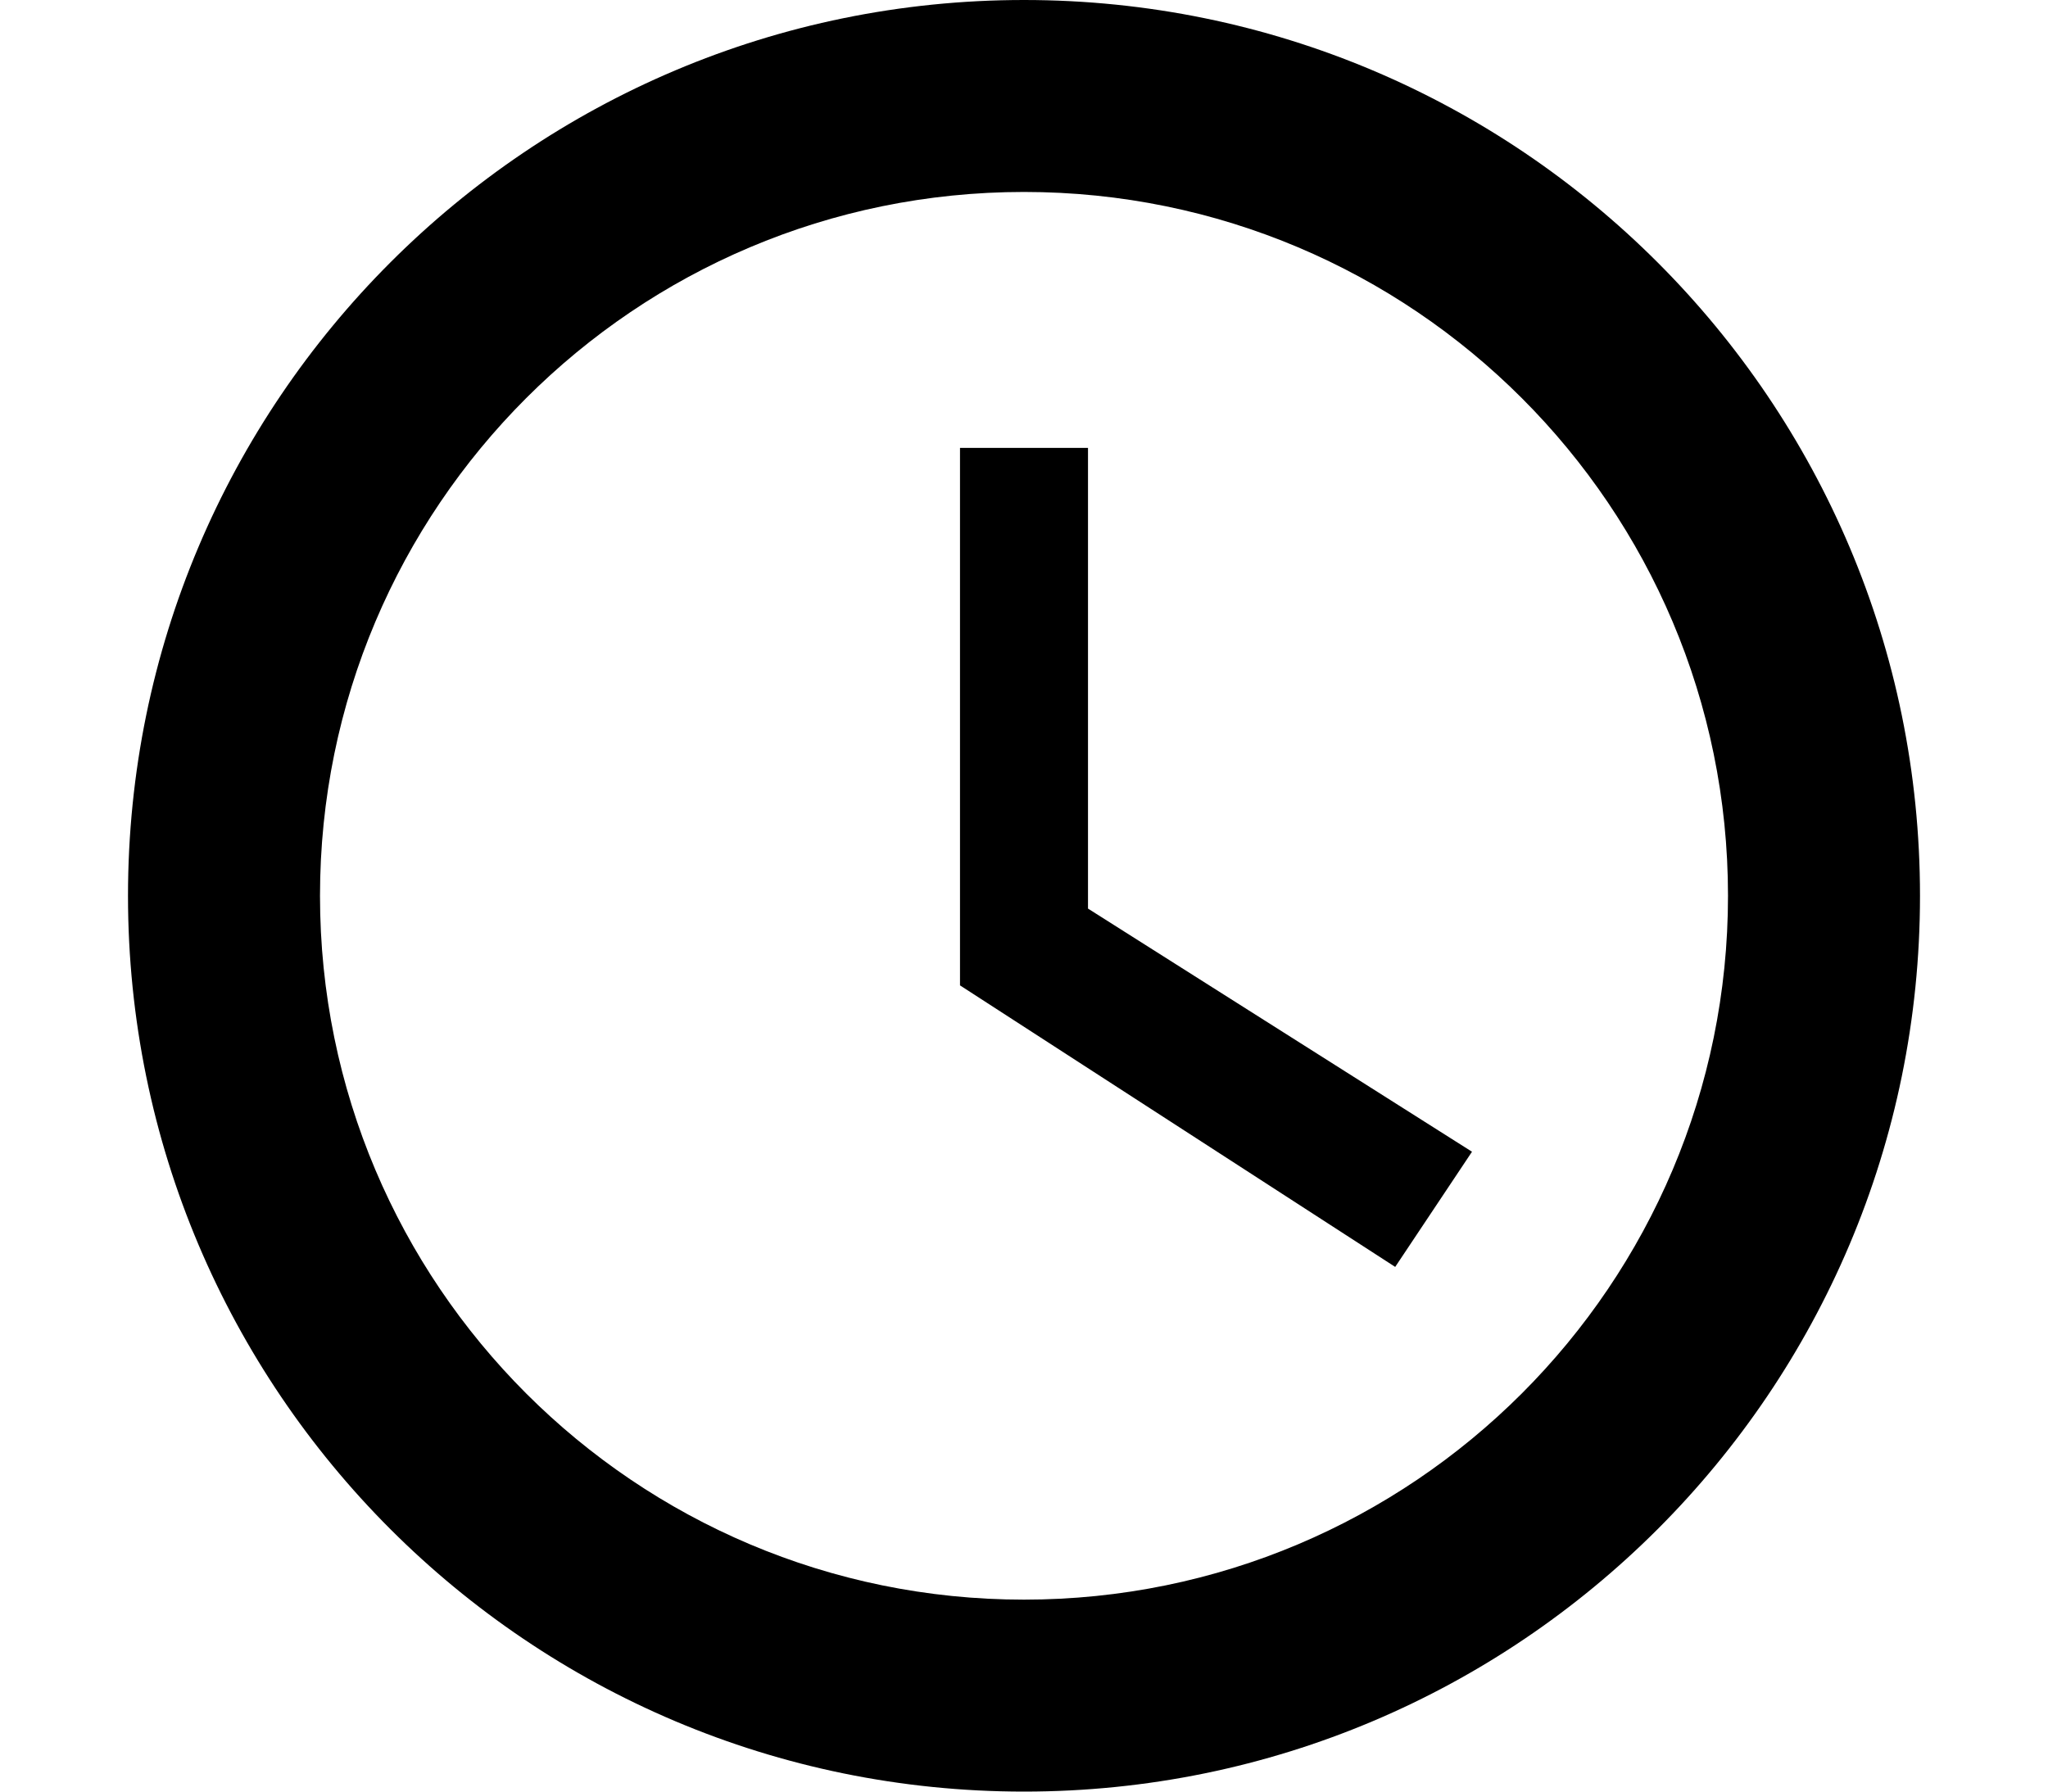
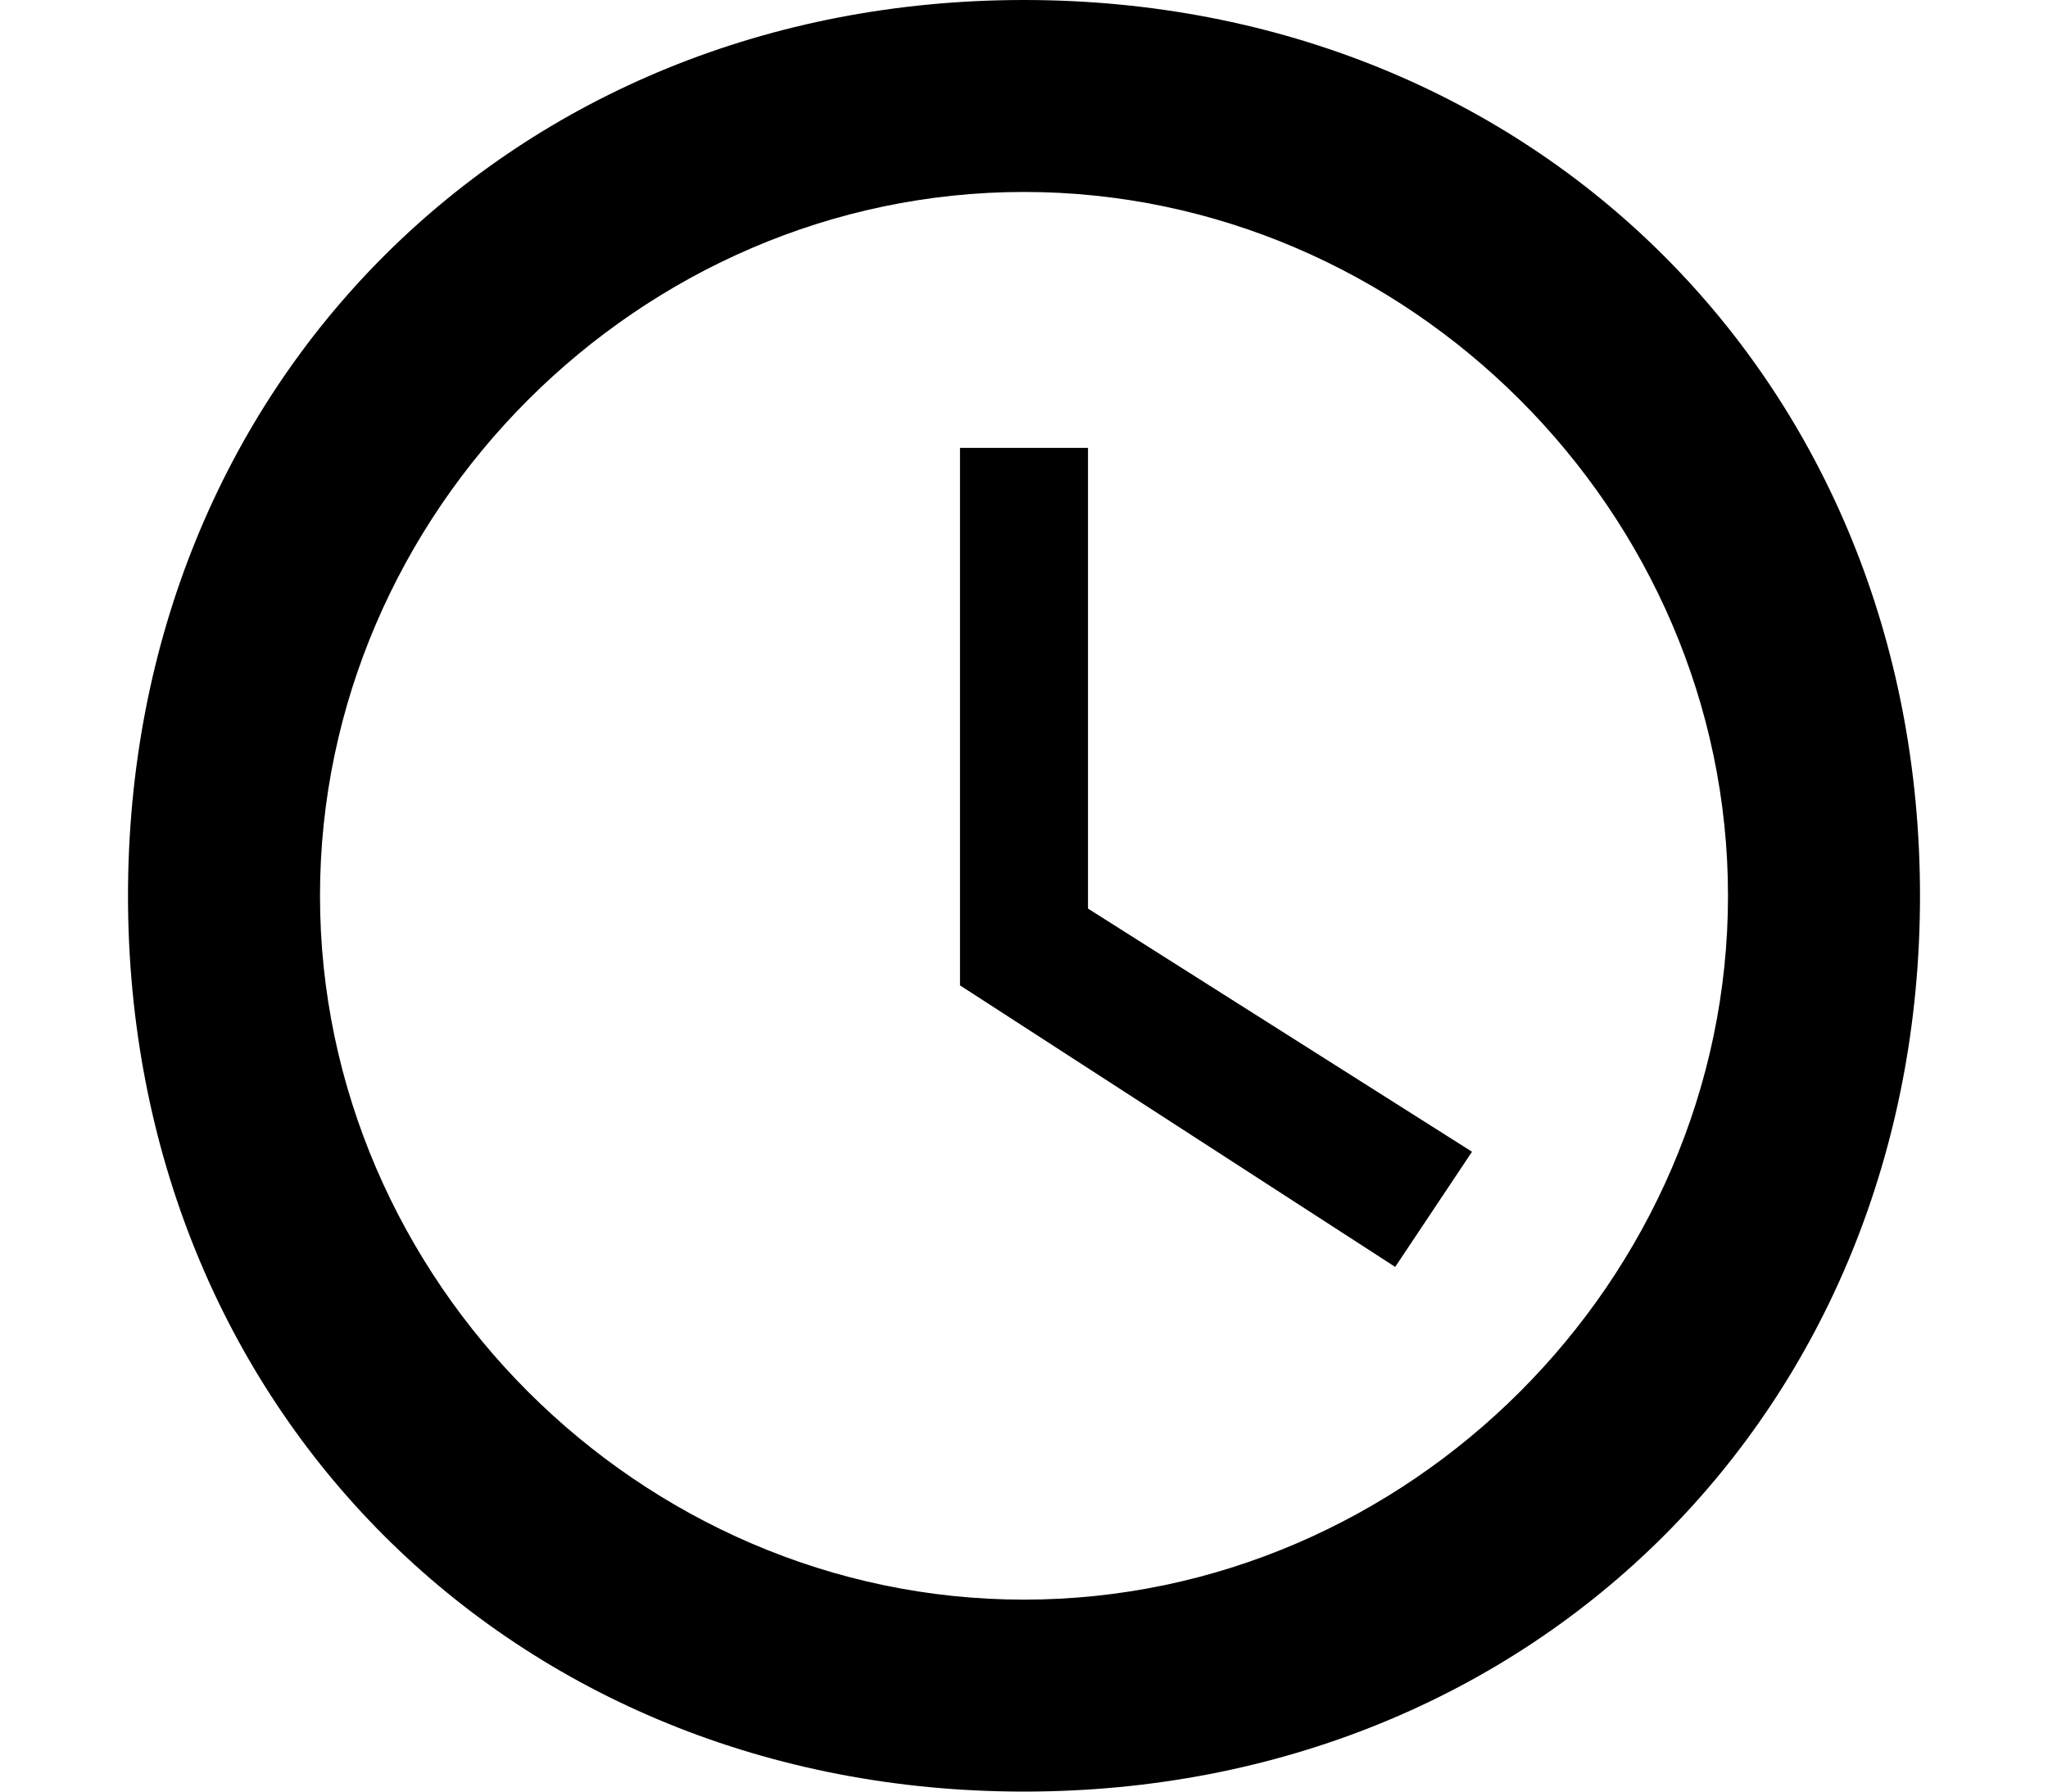
<svg class="{{ with .class }}{{ . }} {{ end }}icon icon-time" width="16" height="14" viewBox="0 0 30 28">
-   <path d="M15 0a14 14 0 1 1 0 28 1 1 0 0 1 0-28m0 3a3 3 0 1 0 0 22 3 3 0 0 0 0-22m1 4h-2v8.4l6.8 4.4L22 18l-6-3.8z" />
+   <path d="M15 0C7 0 1 6 1 14s6 14 14 14 14-6 14-14S23 0 15 0zm0 25C9 25 4 20 4 14S9 3 15 3s11 5 11 11-5 11-11 11zm1-18h-2v8.4l6.8 4.4L22 18l-6-3.8V7z" />
</svg>
